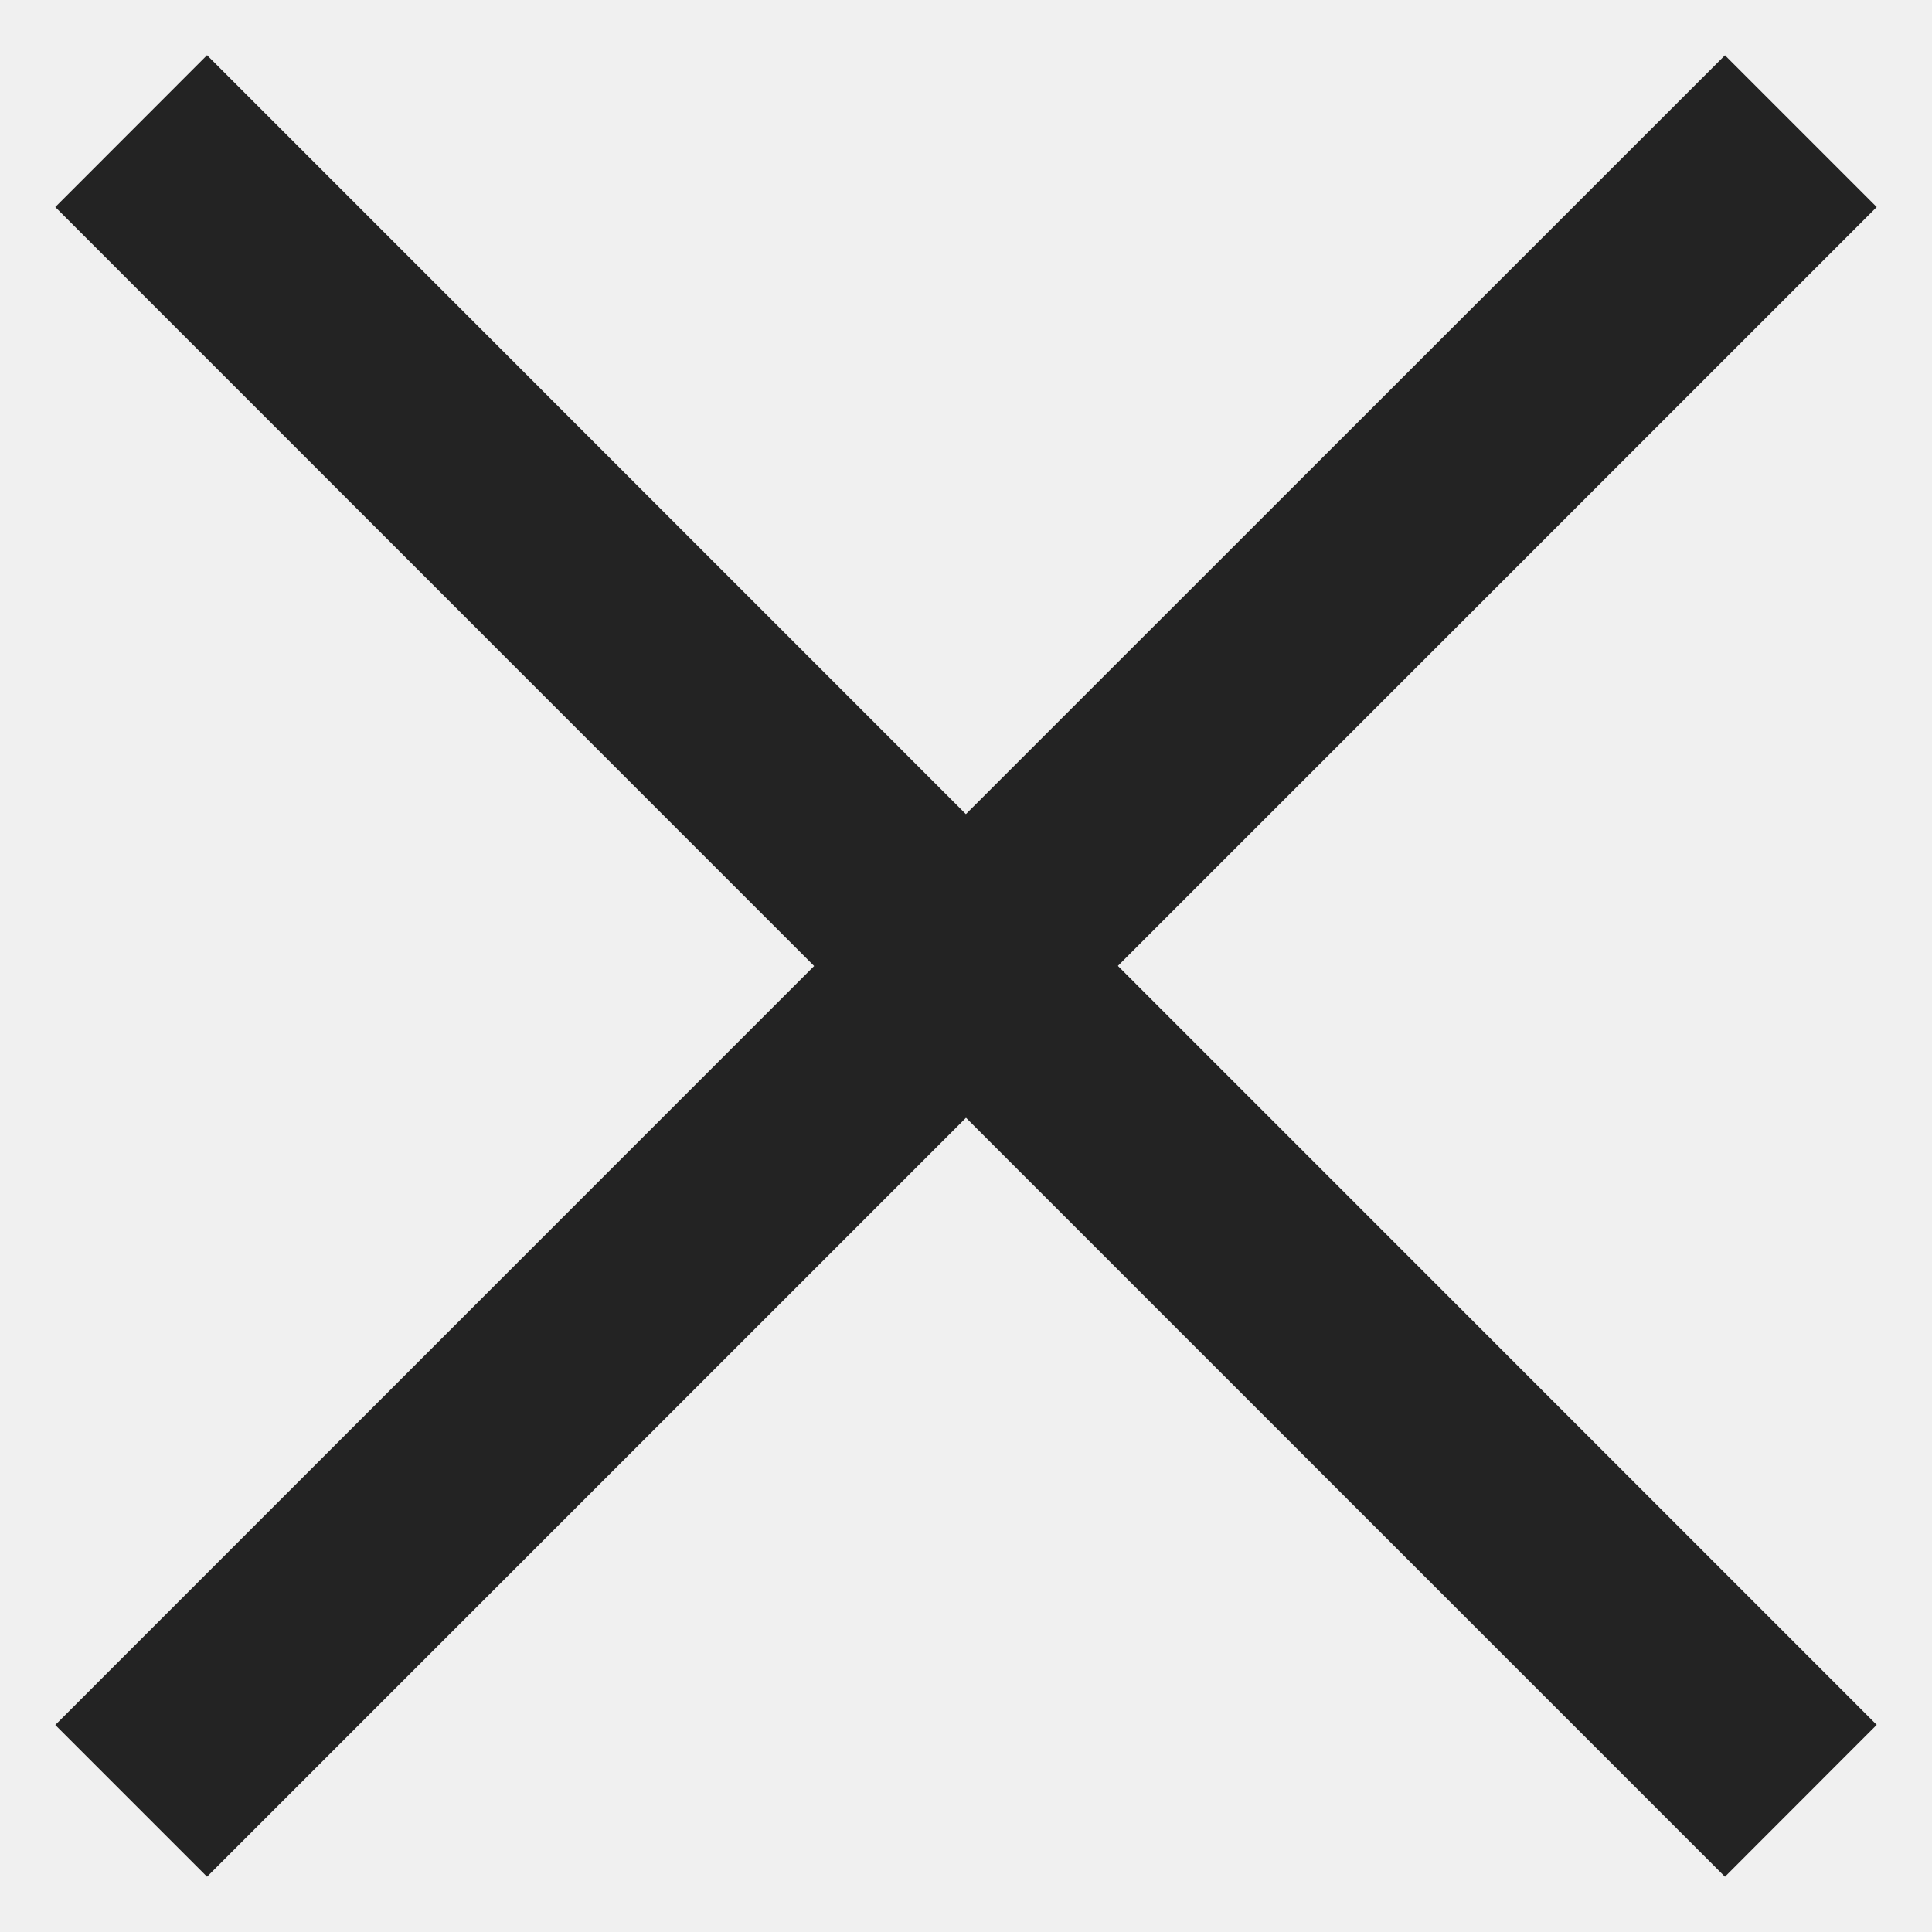
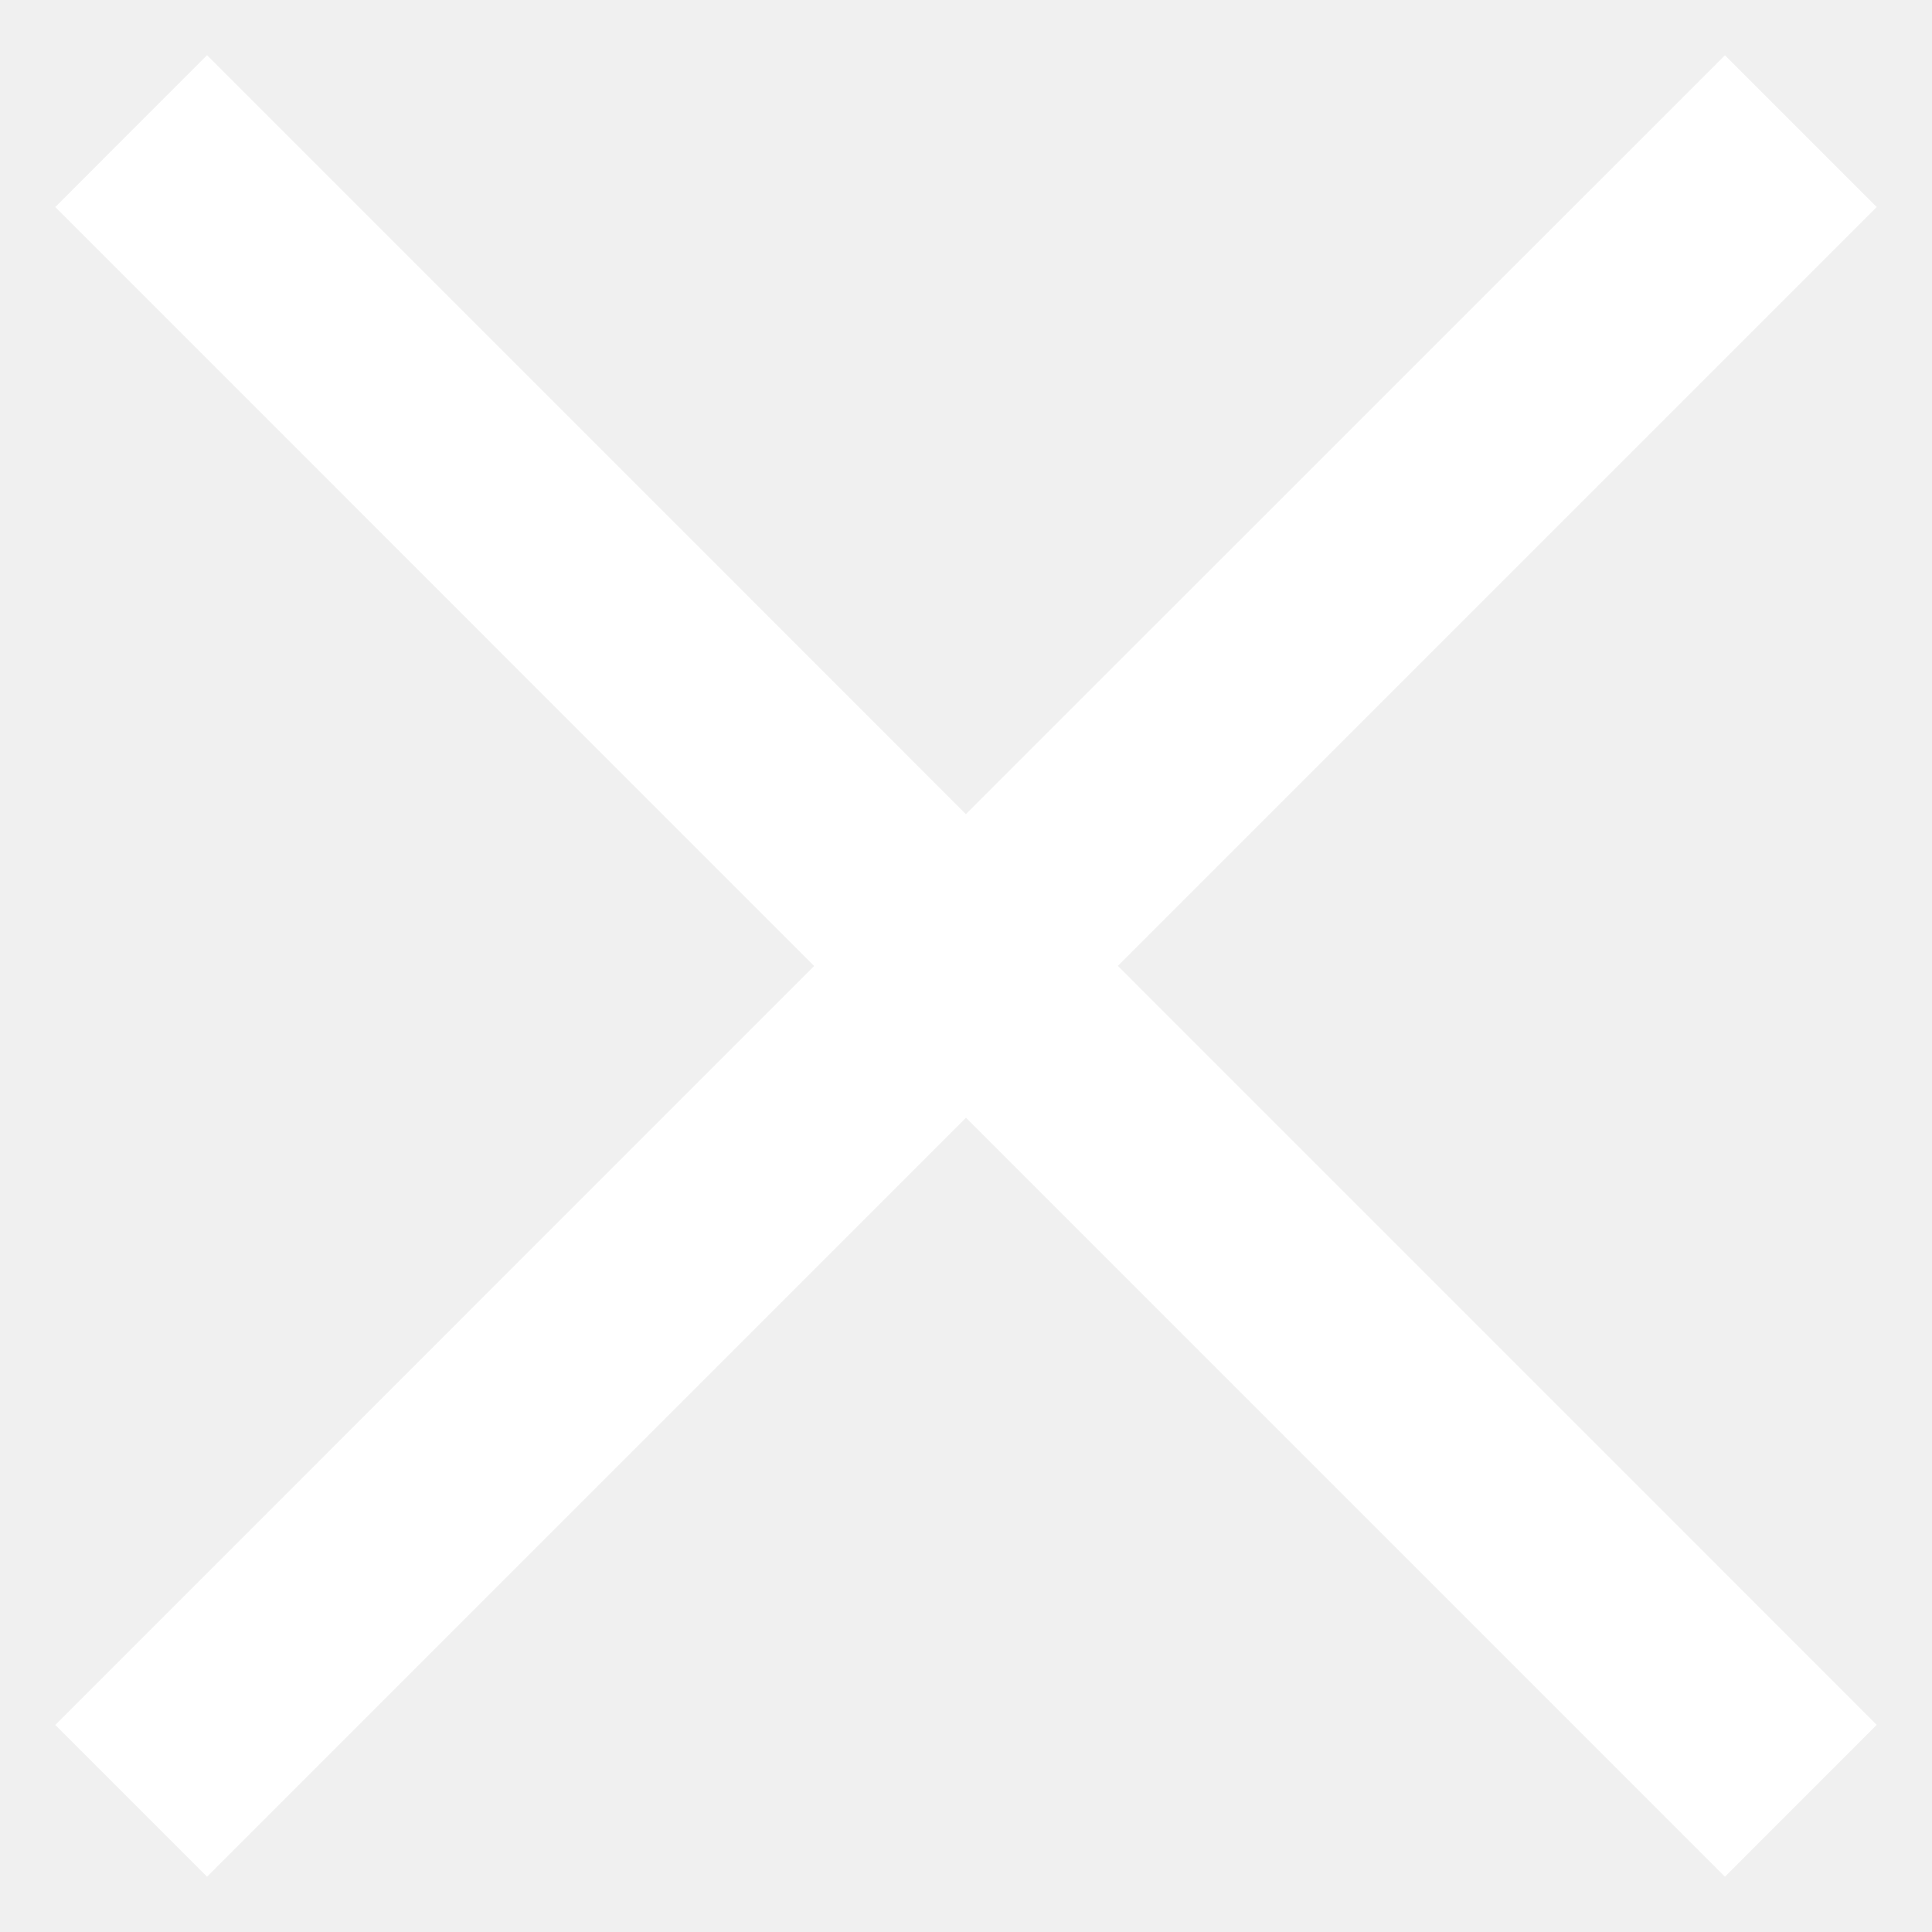
<svg xmlns="http://www.w3.org/2000/svg" xmlns:xlink="http://www.w3.org/1999/xlink" width="18" height="18" viewBox="0 0 18 18">
  <defs>
    <path id="avzva" d="M691.485 160.07l-1.414 1.415-7.071-7.071-7.071 7.071-1.414-1.414 7.07-7.071-7.07-7.071 1.414-1.415 7.07 7.071 7.072-7.07 1.414 1.414-7.07 7.07z" />
  </defs>
  <g>
    <g transform="translate(-674 -144)">
-       <use fill="#232323" xlink:href="#avzva" />
+       <use fill="#fff" xlink:href="#avzva" />
    </g>
  </g>
</svg>
